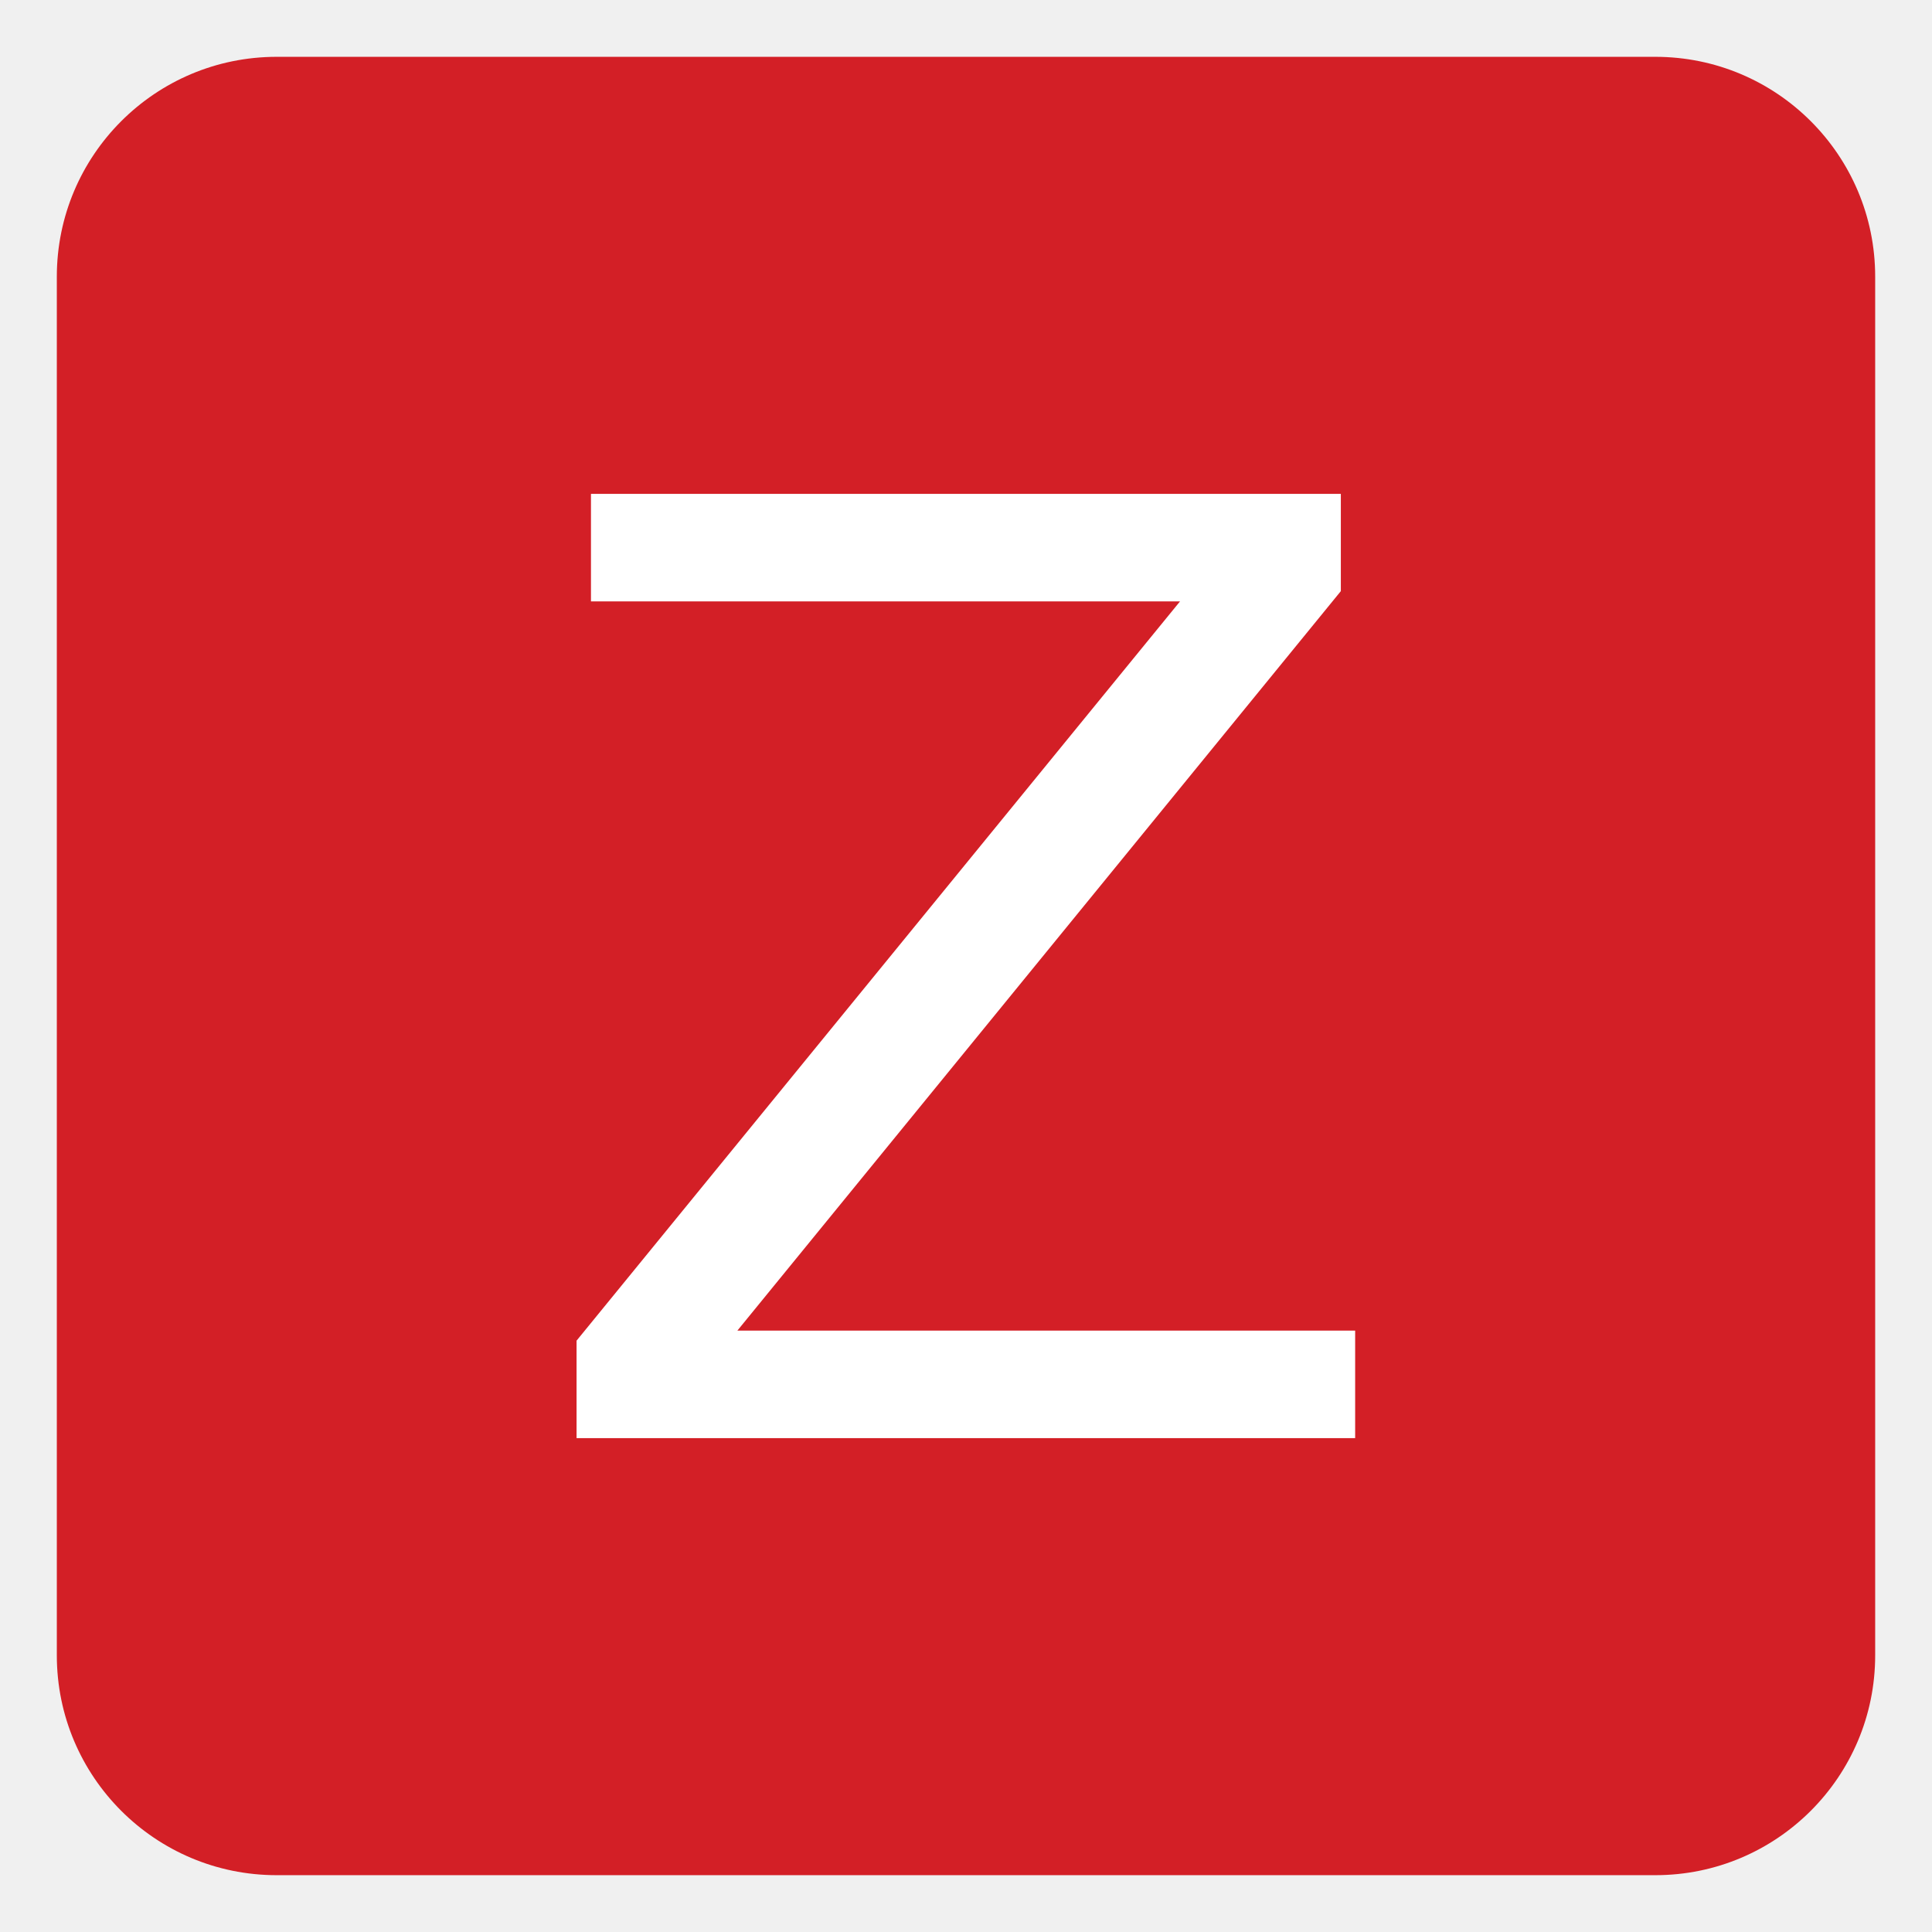
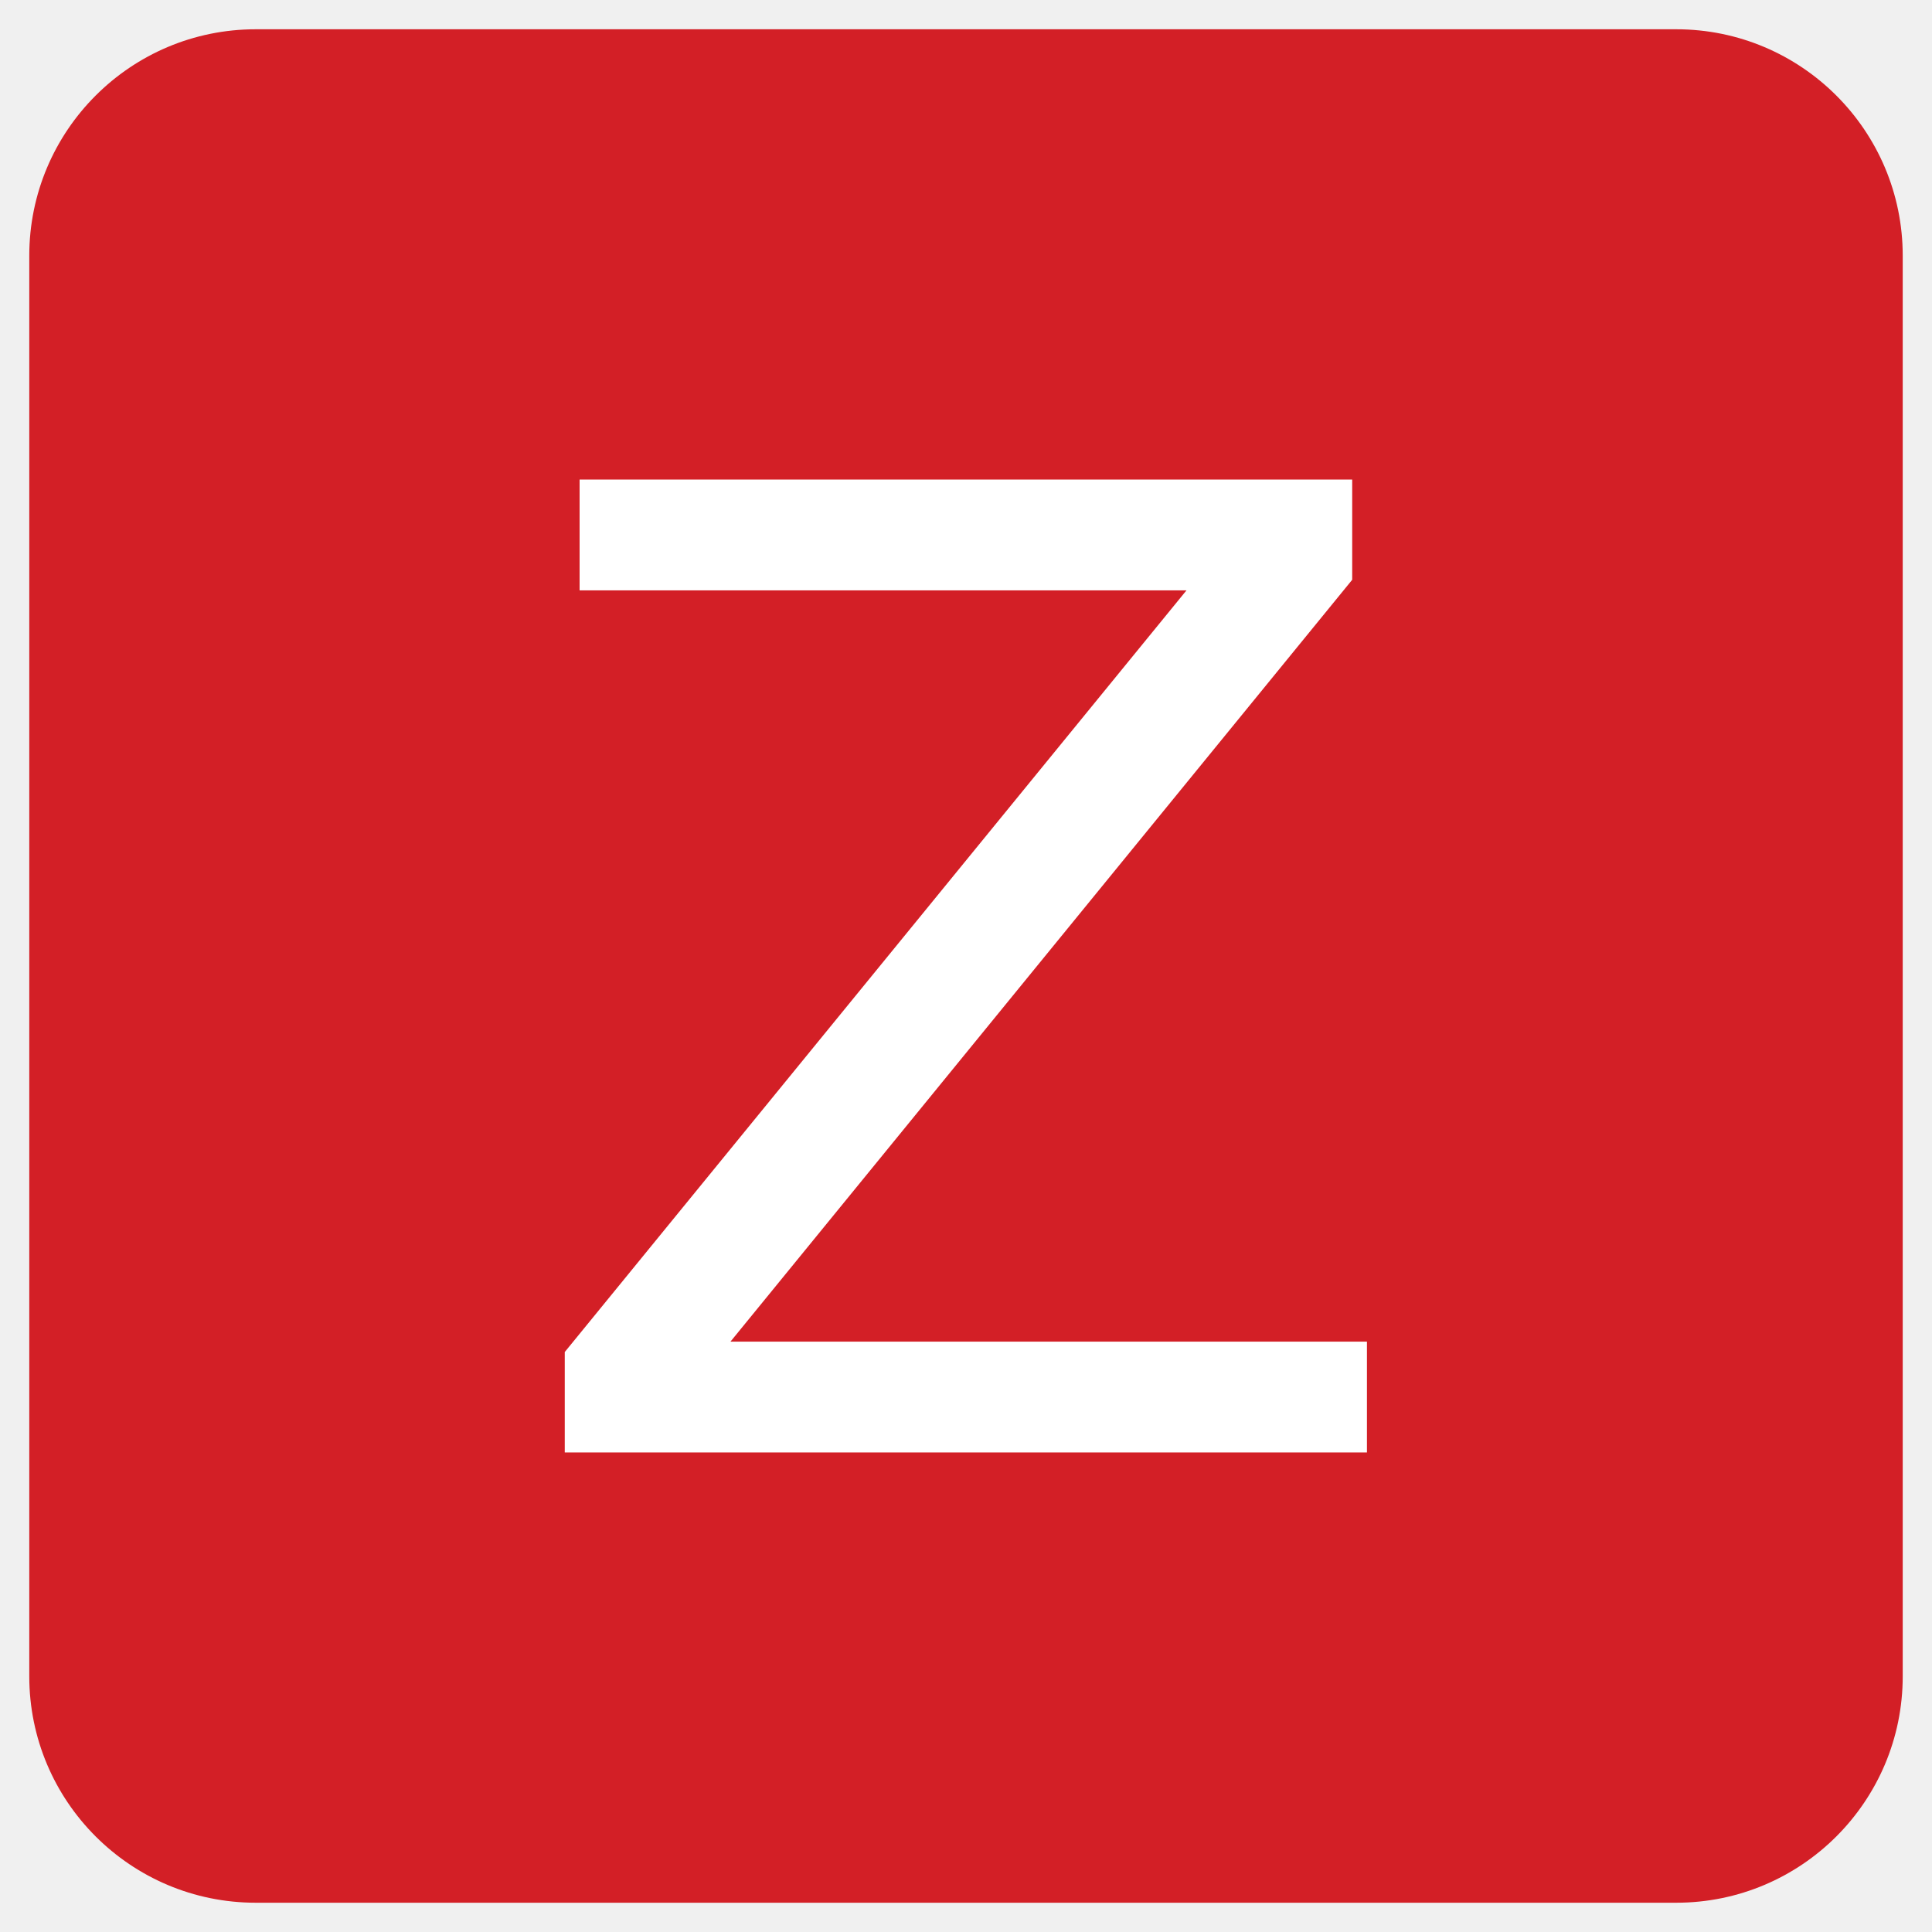
- <svg xmlns="http://www.w3.org/2000/svg" width="68" height="68" version="1.1" id="svg2" viewBox="-2 -2 68 68">
+ <svg xmlns="http://www.w3.org/2000/svg" width="66" height="66" version="1.1" id="svg2" viewBox="-3 -3 66 66">
  <defs id="defs2">
    </defs>
-   <path d="M 7.737,0 H 56.263 A 7.737,7.737 45 0 1 64,7.737 V 56.263 A 7.737,7.737 135 0 1 56.263,64 H 7.737 A 7.737,7.737 45 0 1 0,56.263 V 7.737 A 7.737,7.737 135 0 1 7.737,0 Z" fill="#d31f26" id="path1" />
-   <path d="m 18.8,15.382 h 26.393 v 3.424 l -21.24,26.027 h 21.744 v 3.784 H 18.293 v -3.43 l 21.24,-26.02 H 18.8 Z" fill="#ffffff" id="path2" />
+   <path d="M 7.737,0 H 56.263 A 7.737,7.737 45 0 1 64,7.737 V 56.263 A 7.737,7.737 135 0 1 56.263,64 H 7.737 A 7.737,7.737 45 0 1 0,56.263 V 7.737 A 7.737,7.737 135 0 1 7.737,0 Z" fill="#d31f26" id="path1" transform="translate(-2,-2)" />
+   <path d="m 16.8,13.382 h 26.393 v 3.424 l -21.24,26.027 h 21.744 v 3.784 H 16.293 v -3.43 l 21.24,-26.02 H 16.8 Z" fill="#ffffff" id="path2" />
</svg>
